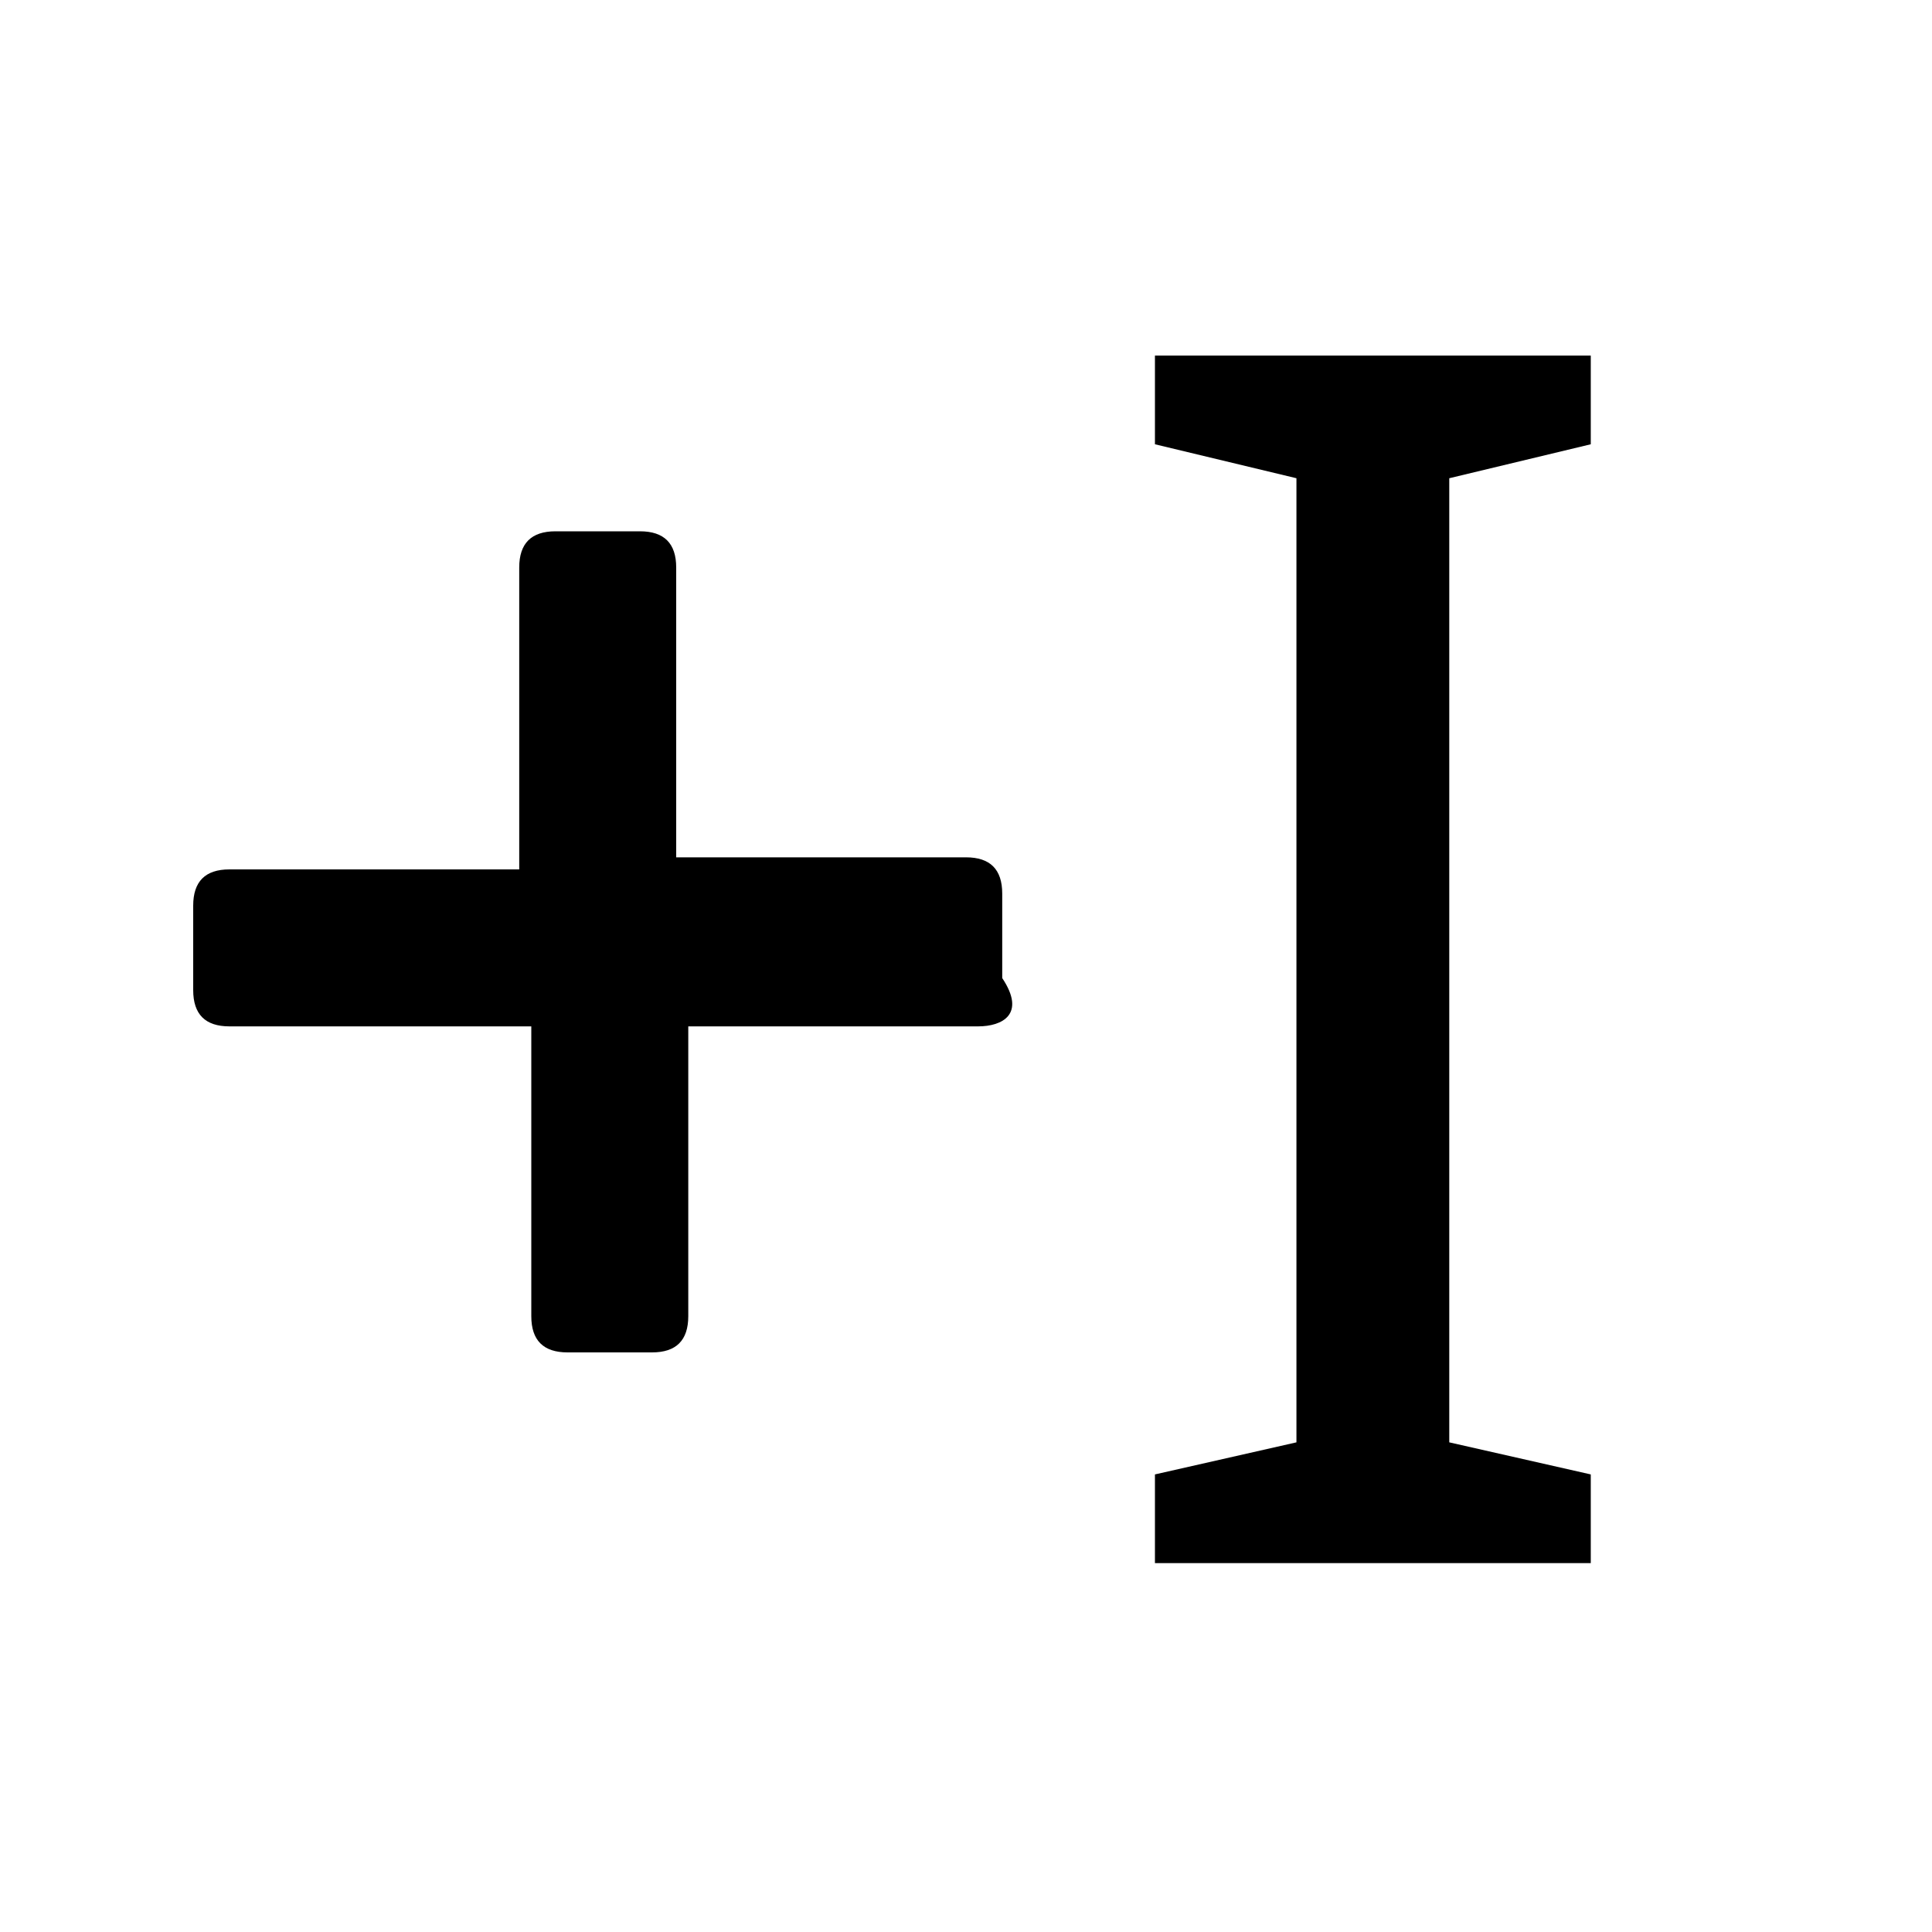
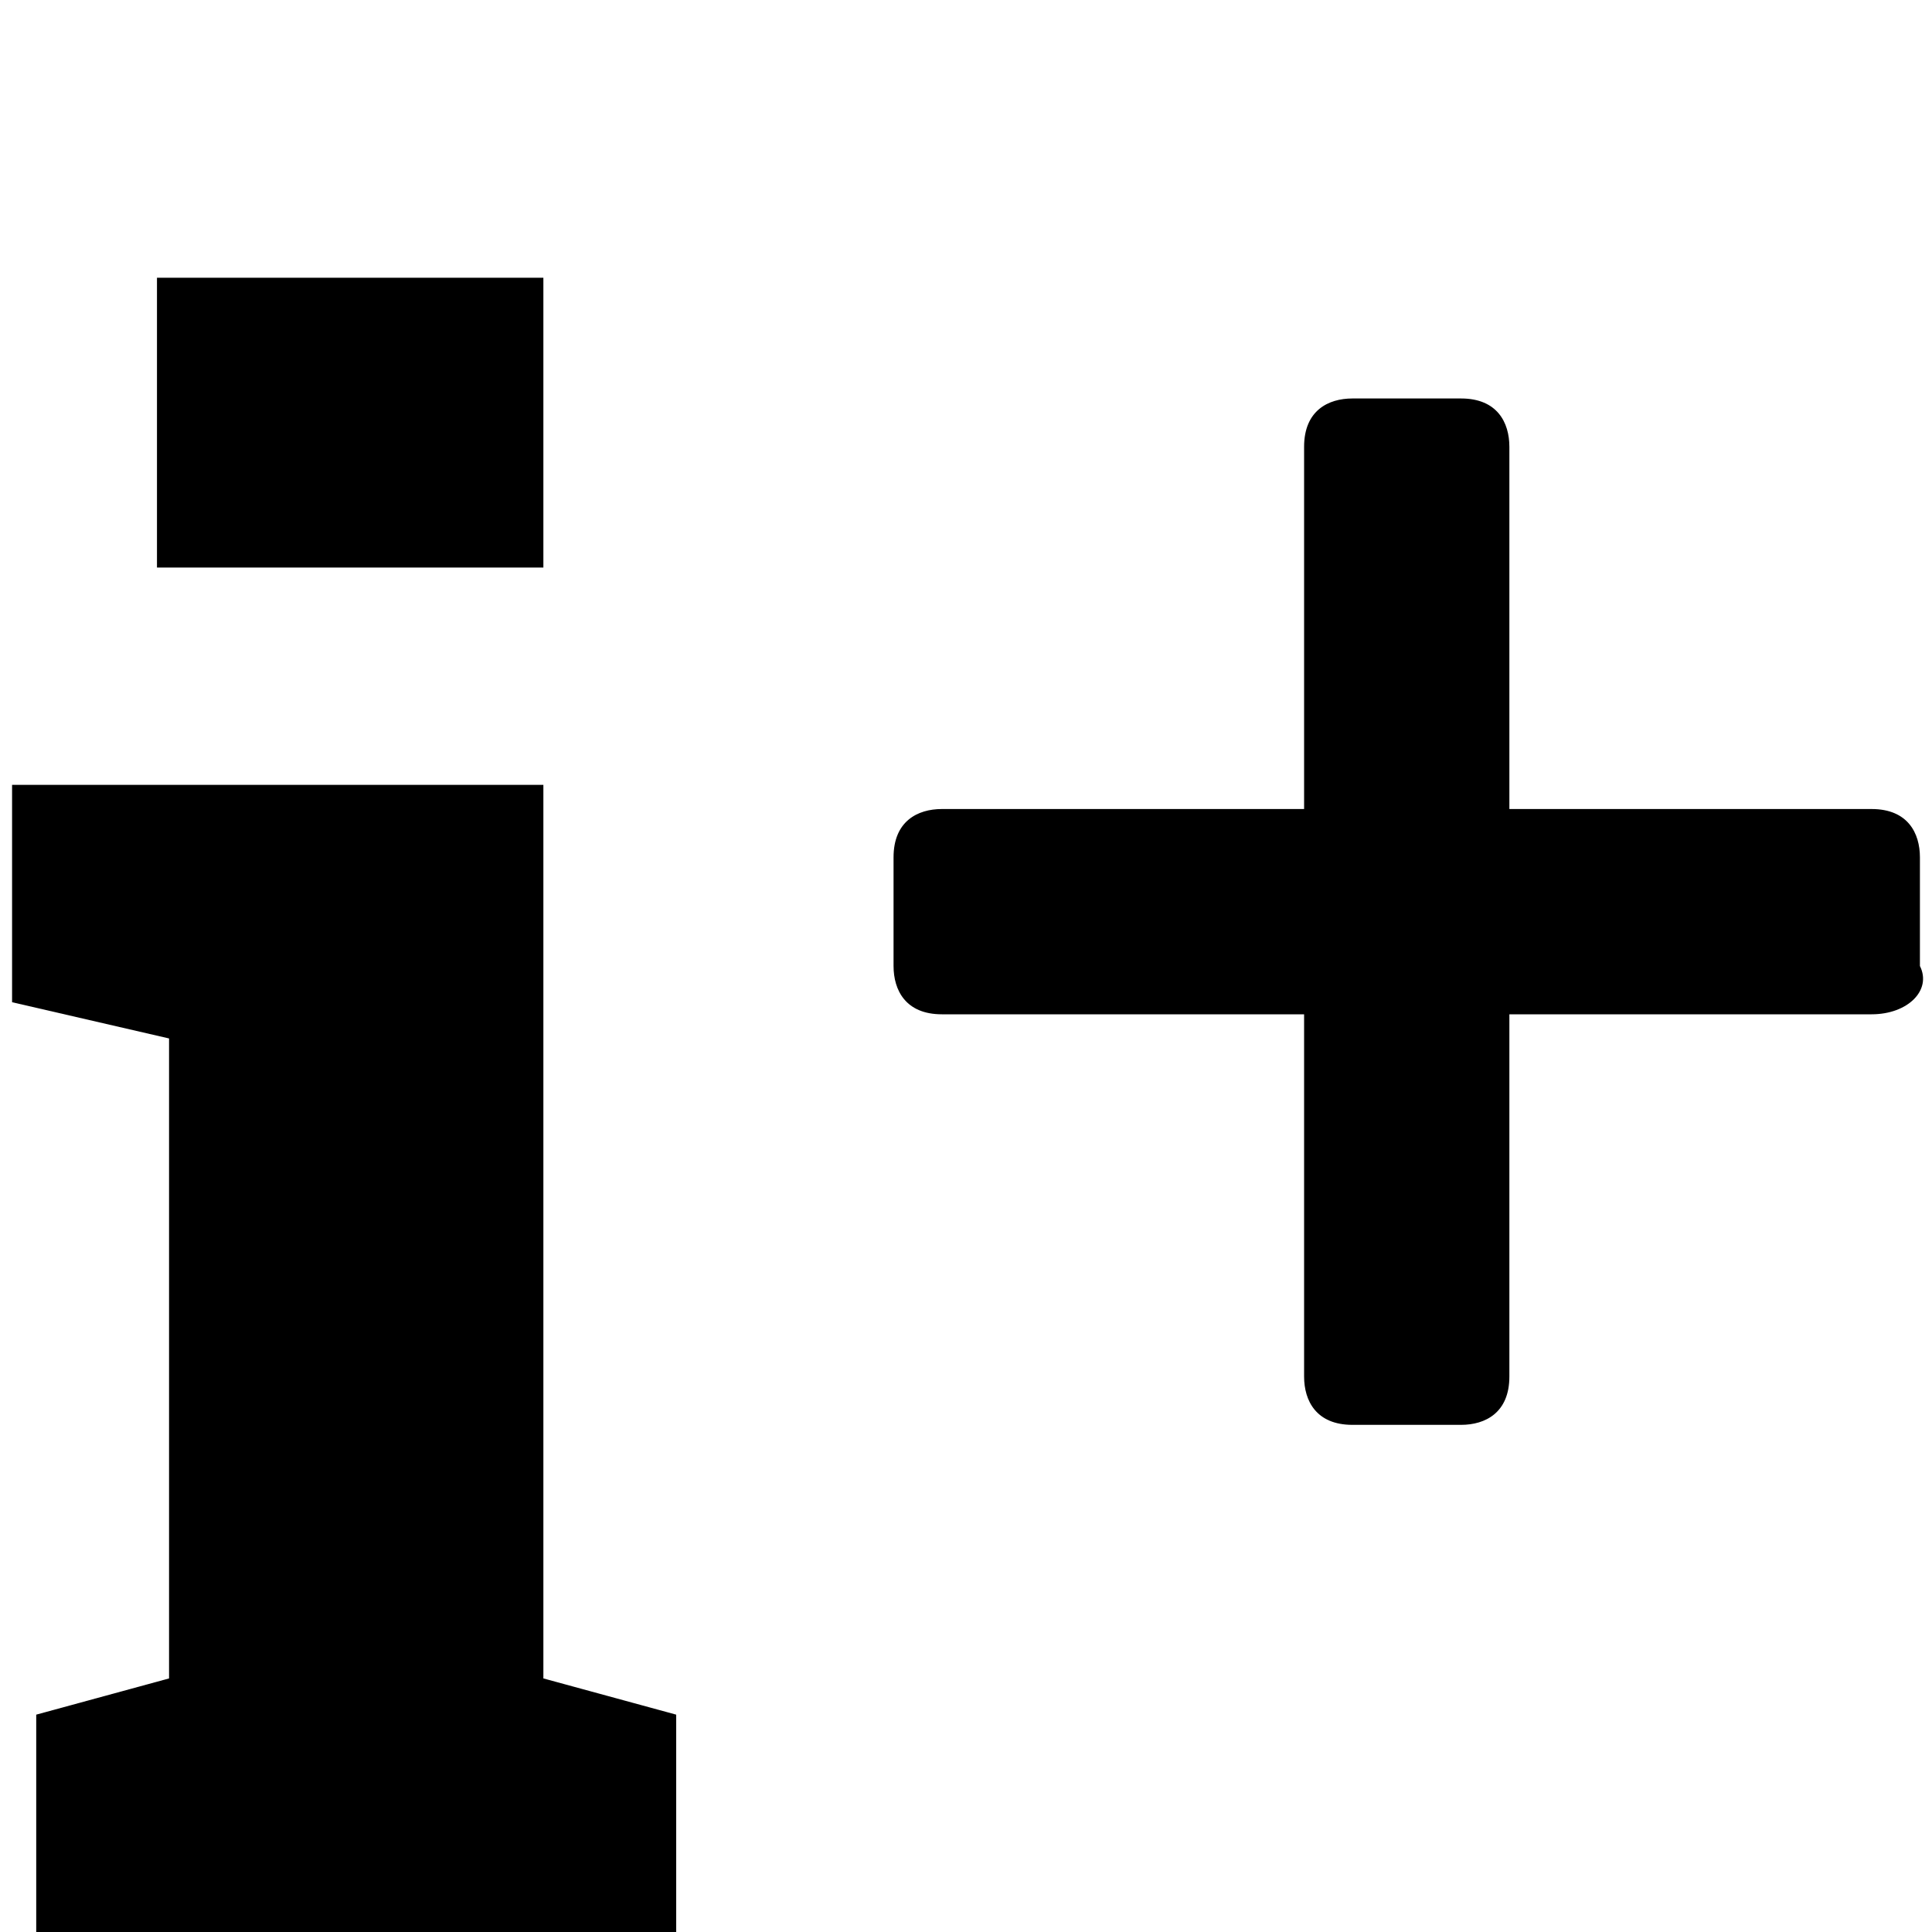
<svg xmlns="http://www.w3.org/2000/svg" version="1.1" id="Ebene_1" x="0px" y="0px" viewBox="0 0 16 16" style="enable-background:new 0 0 16 16;" xml:space="preserve">
  <style type="text/css">
- 	.st0{font-family:'RobotoSlab-Black';}
- 	.st1{font-size:14px;}
+ 	.st0{enable-background:new    ;}
</style>
-   <path d="M8.1,8.5H5.7v2.4c0,0.2-0.1,0.3-0.3,0.3H4.7c-0.2,0-0.3-0.1-0.3-0.3V8.5H1.9c-0.2,0-0.3-0.1-0.3-0.3V7.5  c0-0.2,0.1-0.3,0.3-0.3h2.4V4.7c0-0.2,0.1-0.3,0.3-0.3h0.7c0.2,0,0.3,0.1,0.3,0.3v2.4h2.4c0.2,0,0.3,0.1,0.3,0.3v0.7  C8.5,8.4,8.3,8.5,8.1,8.5z" />
-   <text transform="matrix(1 0 0 1 9.0022 12.9449)" class="st0 st1">I</text>
+   <g class="st0">
+     <path d="M0.3,16v-1.8l1.1-0.3V8.6L0.1,8.3V6.5h4.4v7.4l1.1,0.3V16H0.3z M1.3,4.7V2.3h3.2v2.4H1.3z" />
+   </g>
+   <path d="M15.5,8.4h-3v3c0,0.3-0.2,0.4-0.4,0.4h-0.9c-0.3,0-0.4-0.2-0.4-0.4v-3h-3c-0.3,0-0.4-0.2-0.4-0.4V7.1c0-0.3,0.2-0.4,0.4-0.4  h3v-3c0-0.3,0.2-0.4,0.4-0.4h0.9c0.3,0,0.4,0.2,0.4,0.4v3h3c0.3,0,0.4,0.2,0.4,0.4v0.9C16,8.2,15.8,8.4,15.5,8.4z" />
</svg>
